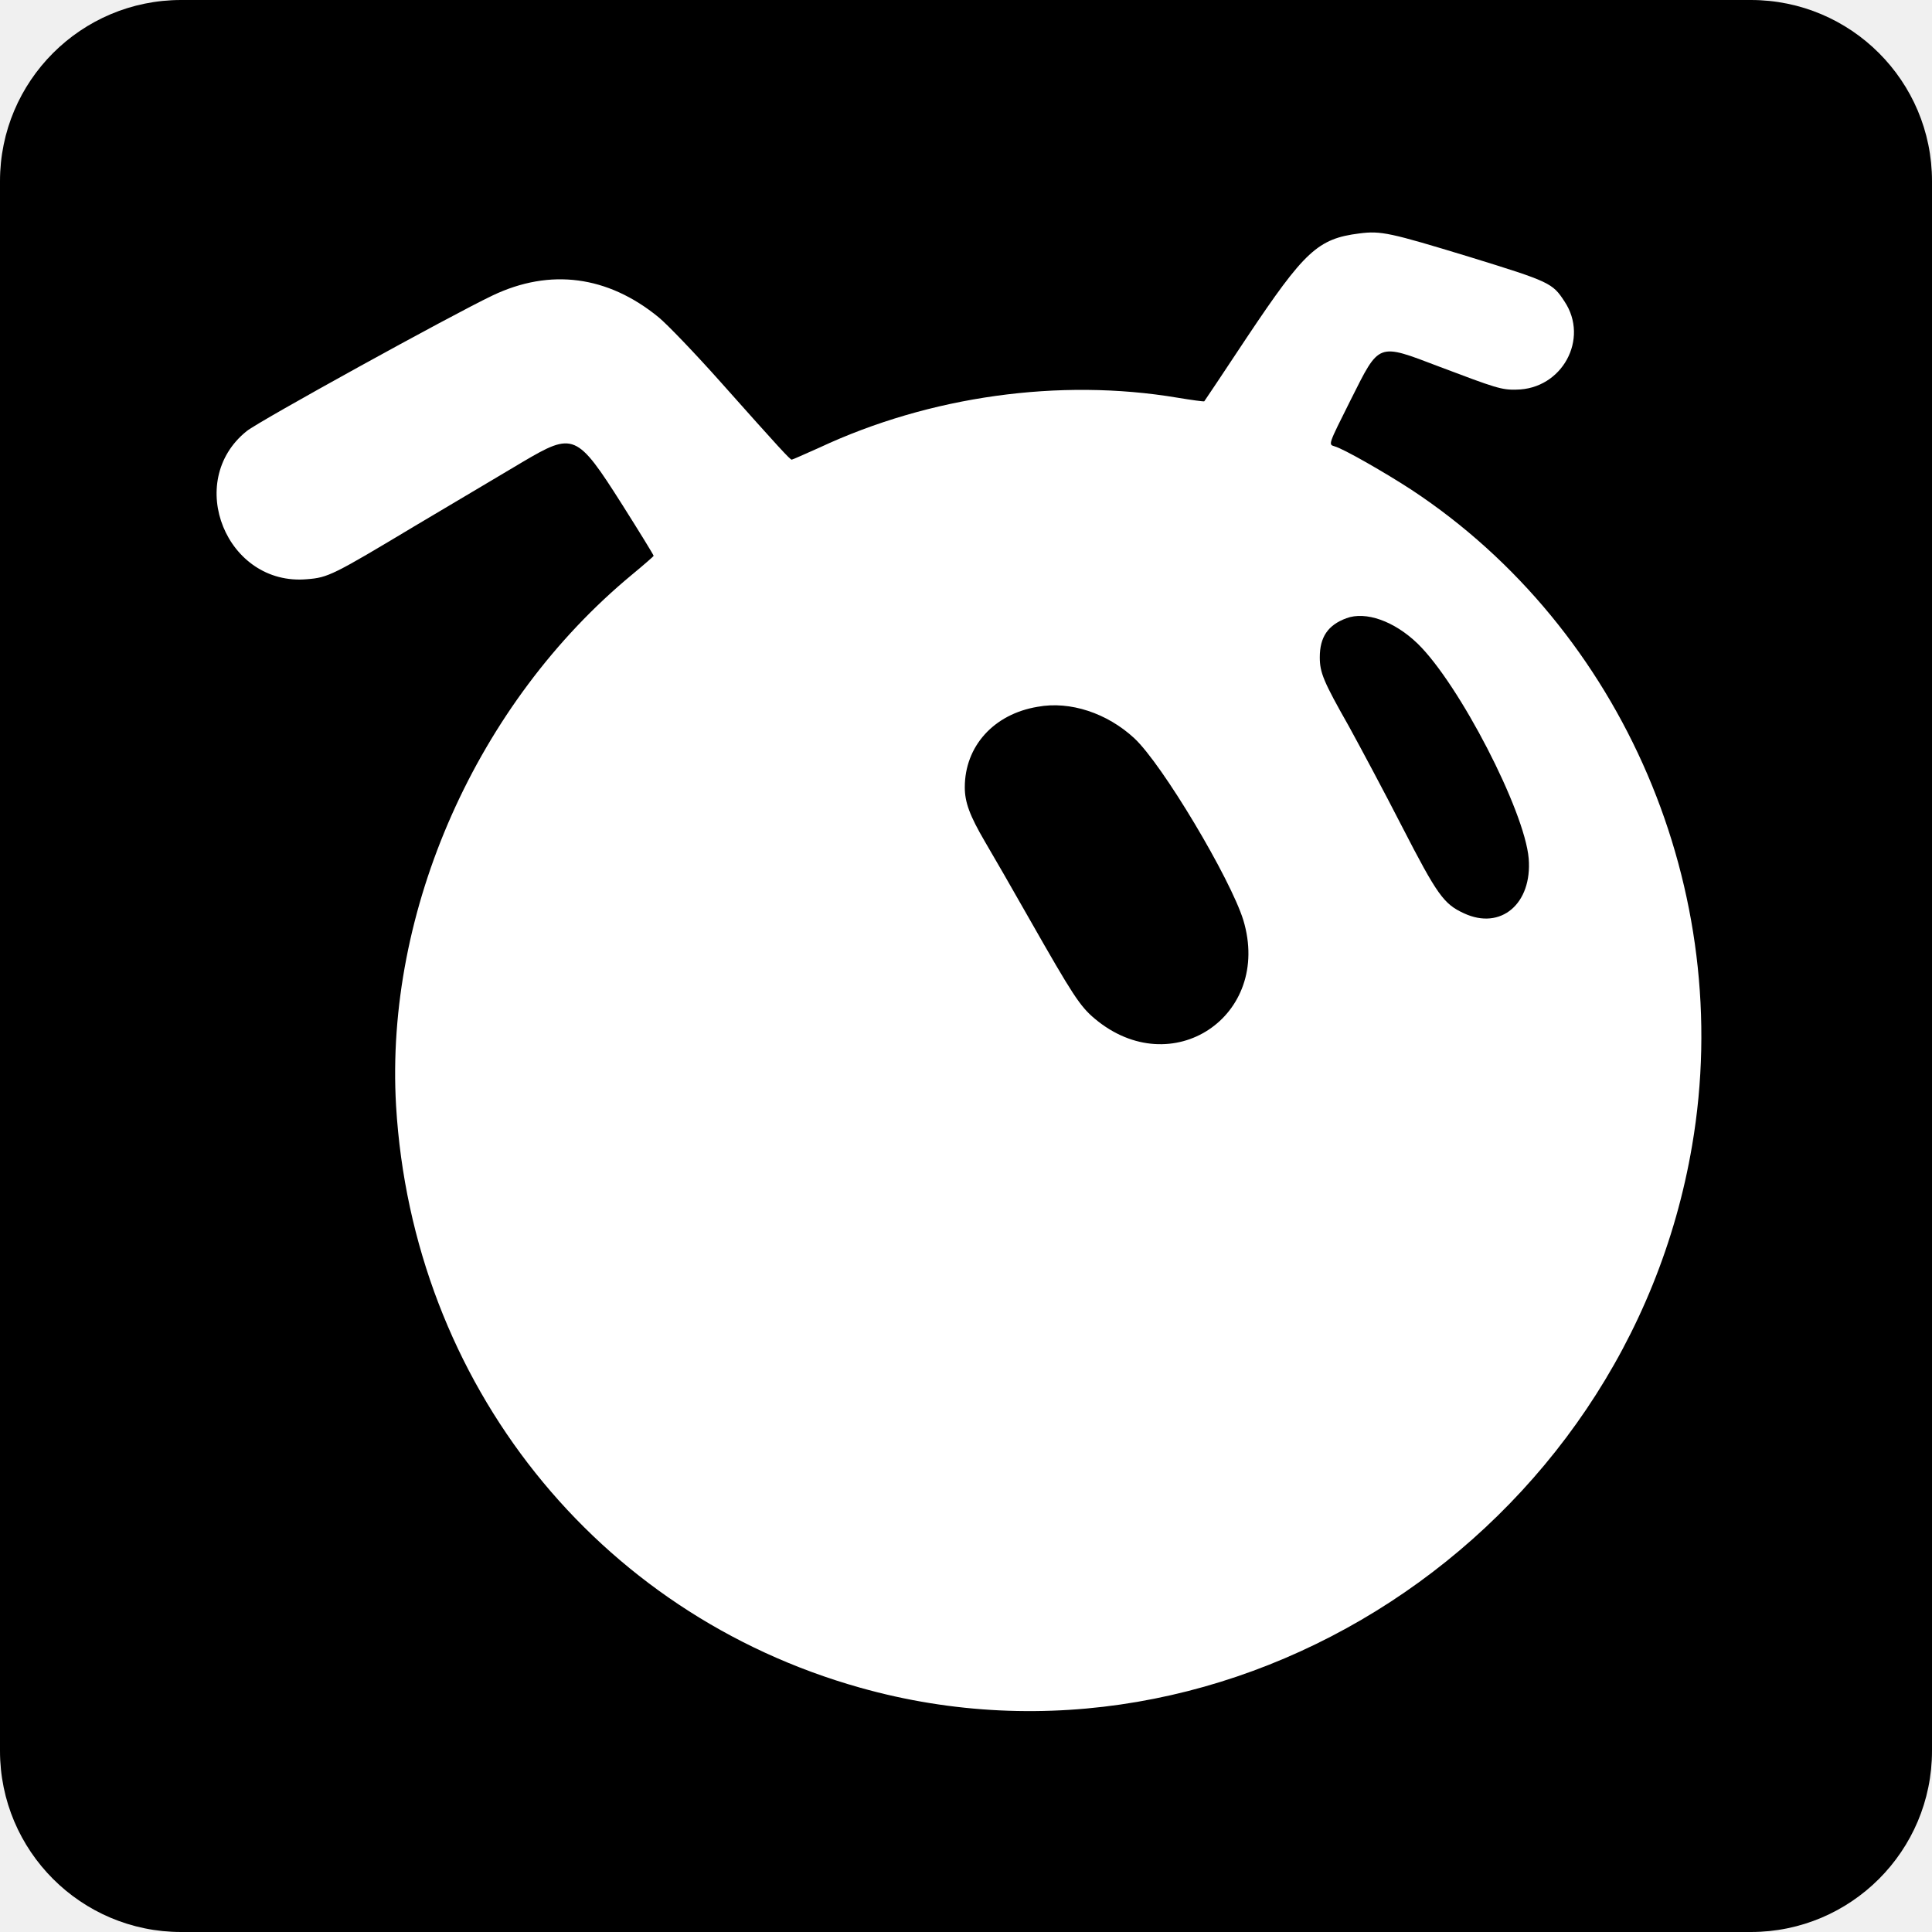
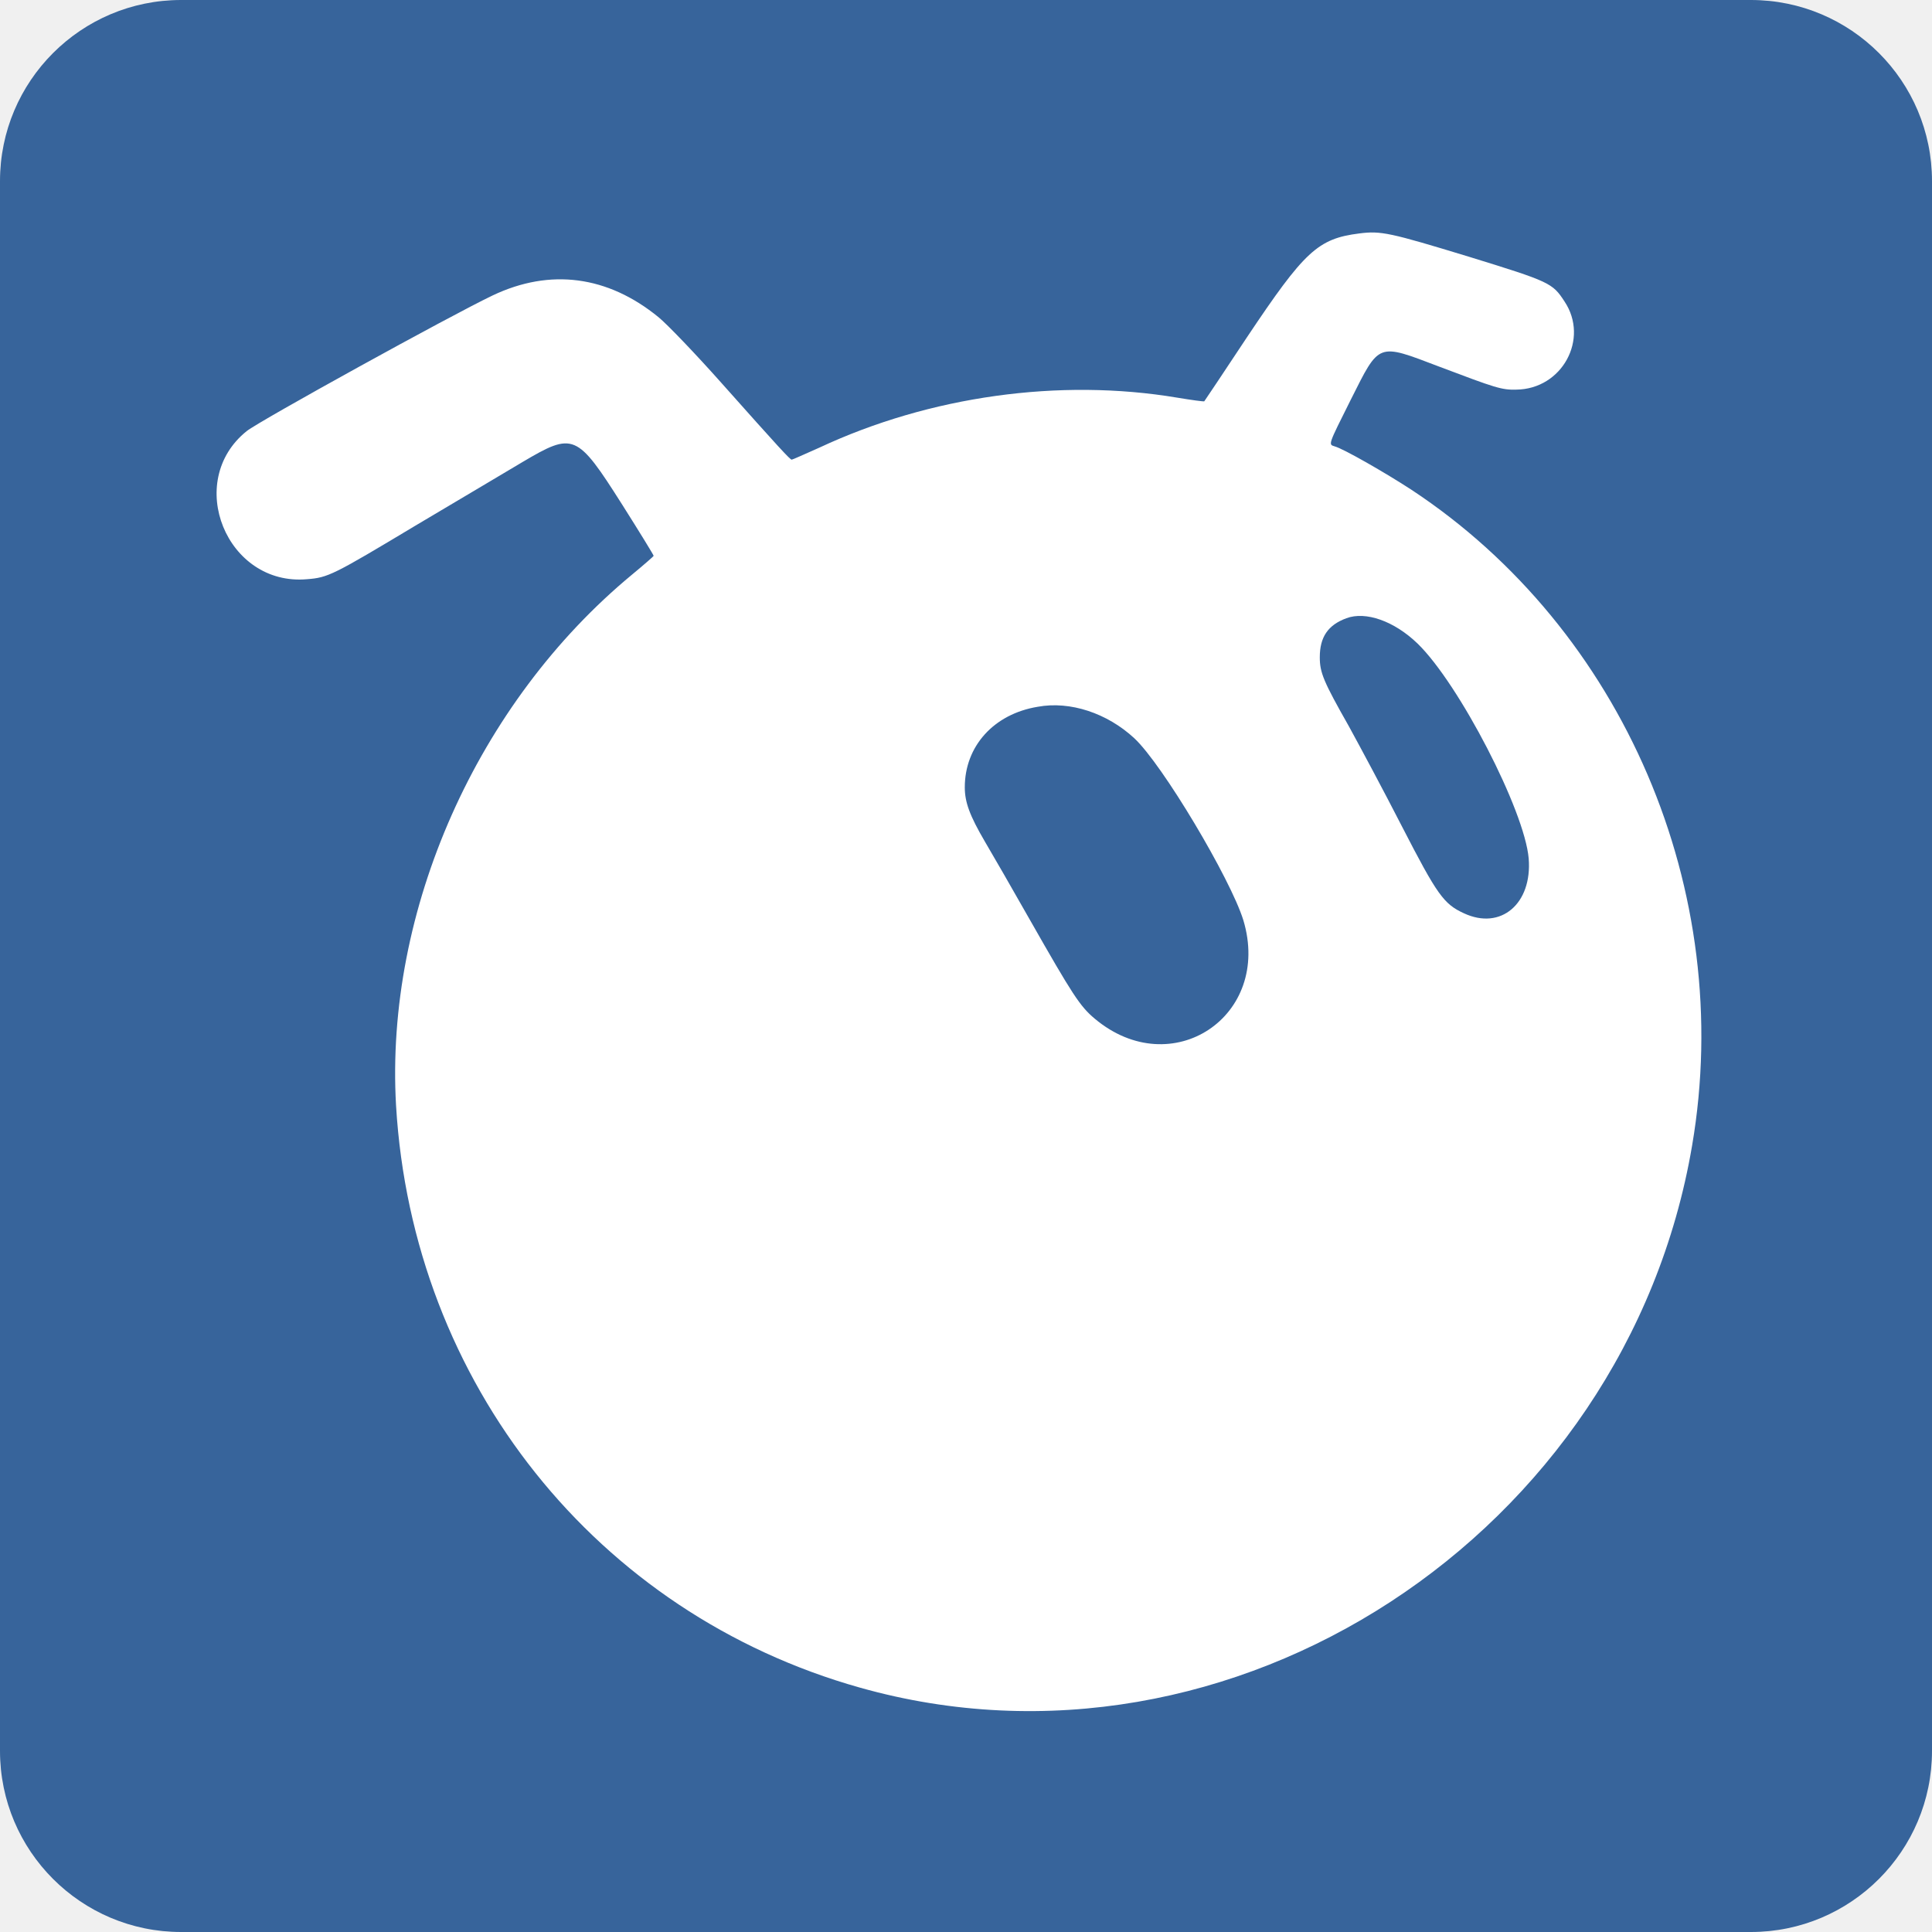
<svg xmlns="http://www.w3.org/2000/svg" viewBox="0 0 48 48">
-   <path fill="#000000" d="M4.5 0H43.5A4.5 4.5 0 0 1 48 4.5V43.5A4.5 4.5 0 0 1 43.5 48H4.5A4.5 4.5 0 0 1 0 43.5V4.5A4.5 4.5 0 0 1 4.5 0Z" />
+   <path fill="#37649b" d="M4.5 0H43.5A4.5 4.5 0 0 1 48 4.5V43.5A4.5 4.5 0 0 1 43.5 48H4.5A4.5 4.5 0 0 1 0 43.5V4.5A4.5 4.5 0 0 1 4.5 0Z" />
  <path fill="#ffffff" fill-rule="evenodd" d="M 33.77 5.8 C 32.74 5.93, 32.41 6.24, 30.98 8.38 C 30.41 9.24, 29.93 9.96, 29.92 9.97 C 29.91 9.98, 29.61 9.94, 29.25 9.88 C 26.33 9.39, 23.1 9.84, 20.36 11.12 C 20 11.28, 19.69 11.42, 19.67 11.42 C 19.63 11.42, 19.37 11.14, 17.92 9.51 C 17.28 8.79, 16.57 8.05, 16.36 7.88 C 15.1 6.85, 13.67 6.66, 12.24 7.34 C 11.19 7.84, 6.44 10.46, 6.13 10.71 C 4.57 11.96, 5.63 14.57, 7.63 14.39 C 8.15 14.35, 8.27 14.29, 10.32 13.06 C 11.38 12.43, 12.58 11.72, 12.98 11.48 C 14.25 10.73, 14.33 10.76, 15.46 12.54 C 15.89 13.22, 16.24 13.79, 16.24 13.81 C 16.24 13.82, 16 14.03, 15.71 14.27 C 11.85 17.46, 9.56 22.62, 9.84 27.47 C 10.25 34.36, 14.82 40.09, 21.37 41.93 C 30.59 44.53, 40.4 38.13, 42.04 28.46 C 43.12 22.14, 40.33 15.64, 35.07 12.17 C 34.41 11.74, 33.38 11.15, 33.16 11.09 C 33 11.04, 32.99 11.07, 33.56 9.93 C 34.28 8.5, 34.21 8.52, 35.76 9.11 C 37.16 9.64, 37.31 9.69, 37.67 9.68 C 38.81 9.67, 39.49 8.42, 38.87 7.49 C 38.57 7.03, 38.51 7, 36.5 6.38 C 34.53 5.78, 34.31 5.73, 33.77 5.8 M 33.45 15.36 C 32.99 15.53, 32.79 15.83, 32.79 16.33 C 32.79 16.71, 32.88 16.93, 33.51 18.04 C 33.79 18.55, 34.39 19.67, 34.83 20.53 C 35.71 22.24, 35.87 22.46, 36.37 22.69 C 37.29 23.12, 38.07 22.45, 37.98 21.33 C 37.88 20.14, 36.25 16.99, 35.22 15.99 C 34.64 15.43, 33.93 15.18, 33.45 15.36 M 25.78 17.56 C 24.69 17.74, 23.97 18.54, 23.97 19.56 C 23.97 19.93, 24.09 20.26, 24.47 20.91 C 24.66 21.23, 25.16 22.1, 25.58 22.84 C 26.65 24.72, 26.83 25, 27.2 25.31 C 29.11 26.91, 31.61 25.25, 30.89 22.86 C 30.57 21.83, 28.88 18.99, 28.18 18.34 C 27.51 17.72, 26.59 17.41, 25.78 17.56" />
</svg>
